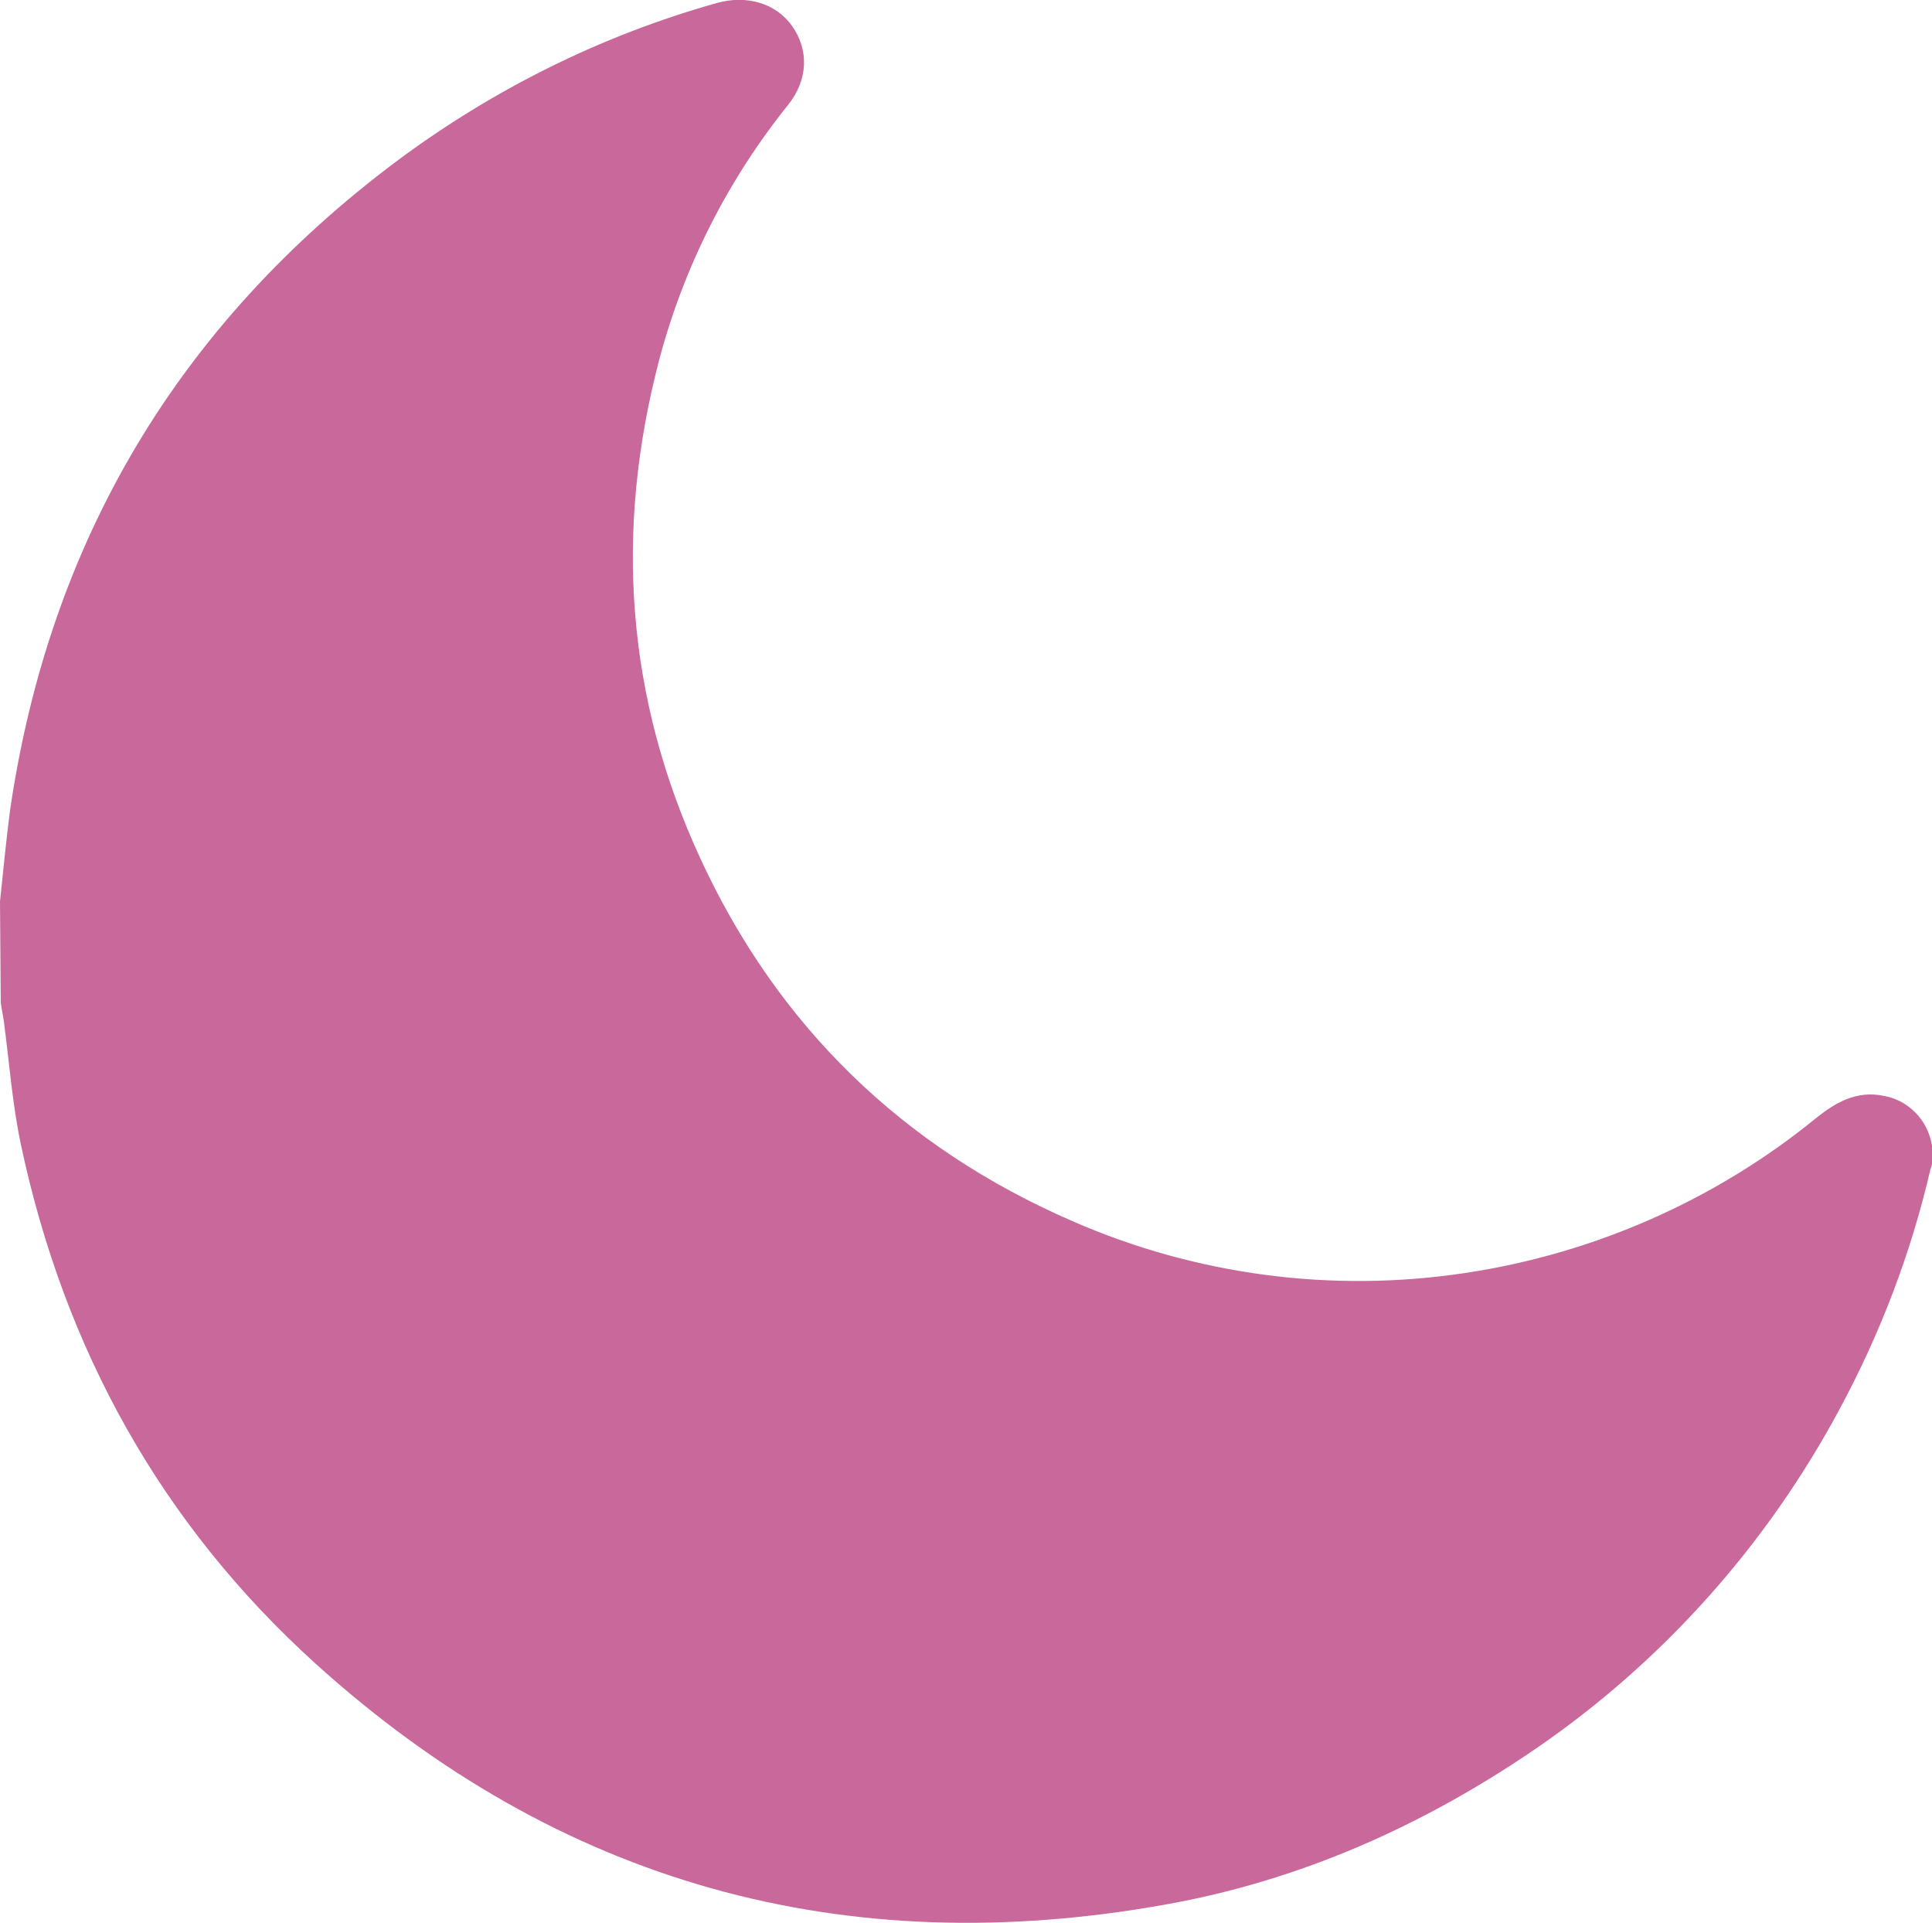
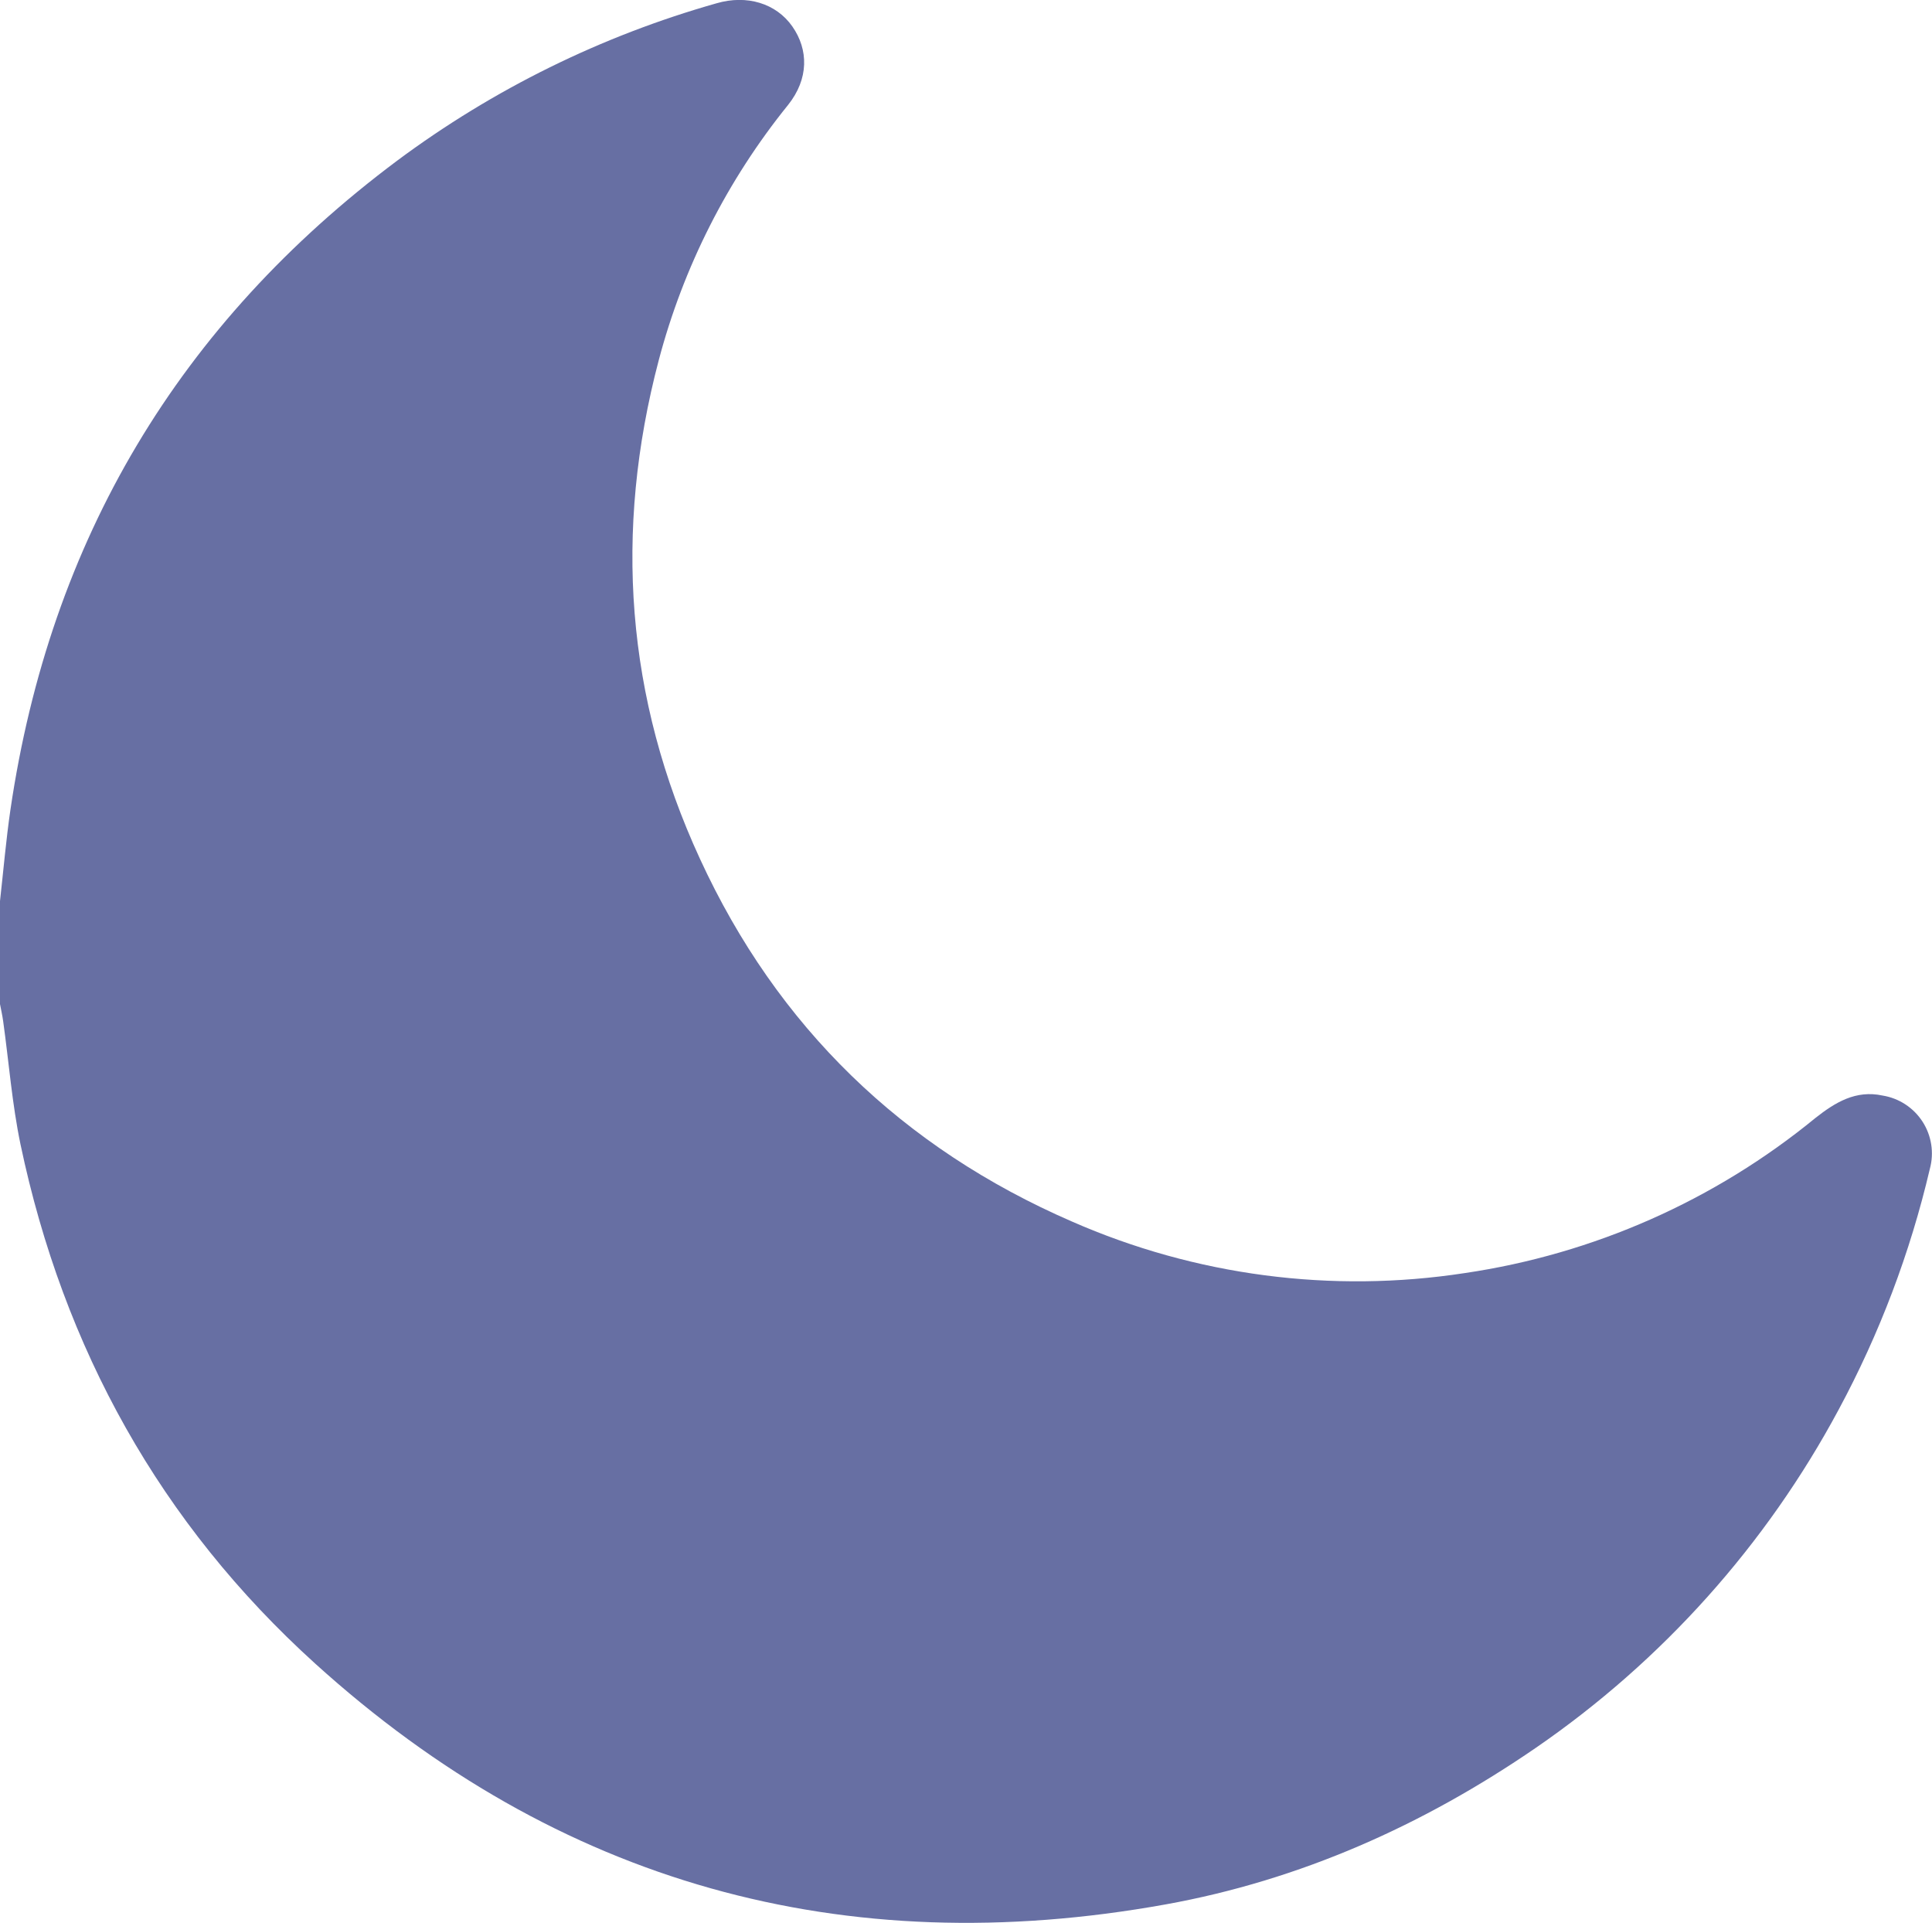
- <svg xmlns="http://www.w3.org/2000/svg" version="1.1" id="Layer_1" x="0px" y="0px" viewBox="0 0 249.7 248.5" style="enable-background:new 0 0 249.7 248.5;" xml:space="preserve">
-   <style type="text/css">
- 	.st0{fill:#C9689A;}
- </style>
-   <path class="st0" d="M0,116.5c0.4-3.9,0.8-7.9,1.3-11.8c5.1-34.8,21.8-62.8,50-83.9C63.8,11.5,77.7,4.6,92.6,0.4  c3.9-1.1,7.7,0,9.8,3s2.1,6.8-0.5,10.1c-7.8,9.7-13.5,20.9-16.7,33c-5.8,22.1-4.3,43.6,5.3,64.4c10,21.7,26.2,37.4,48.1,46.9  c16,7,33.6,9.3,50.8,6.7c16.6-2.5,32.3-9.4,45.3-20c2.5-2,5.2-3.6,8.7-2.9c4.1,0.7,6.9,4.6,6.3,8.7c0,0.3-0.1,0.5-0.2,0.8  c-2.5,10.8-6.5,21.3-11.8,31.1c-9.4,17.5-22.8,32.5-39.1,43.7c-14.6,10-30.5,17.1-47.9,20.2c-41.6,7.5-78.5-2.7-109.9-31.1  c-20-18.1-32.5-40.7-38.1-67.1c-1.1-5.2-1.5-10.6-2.2-15.9c-0.1-0.8-0.3-1.6-0.4-2.4L0,116.5z" />
+ <svg xmlns="http://www.w3.org/2000/svg" id="Layer_1" data-name="Layer 1" viewBox="0 0 249.71 248.51">
+   <defs>
+     <style>.cls-1{fill:#676fa3;}</style>
+   </defs>
+   <path class="cls-1" d="M640.91,529.76c.44-3.94.78-7.9,1.35-11.82q7.69-52.26,50-83.88a127.2,127.2,0,0,1,41.28-20.33c3.89-1.13,7.68,0,9.78,3s2.14,6.77-.55,10.14a88.35,88.35,0,0,0-16.72,33c-5.82,22.1-4.26,43.64,5.33,64.43,10,21.73,26.18,37.36,48.08,46.87a91.67,91.67,0,0,0,50.78,6.66,92.83,92.83,0,0,0,45.32-20.05c2.54-2,5.21-3.64,8.68-2.89a7.58,7.58,0,0,1,6.1,9.48,126.49,126.49,0,0,1-11.78,31.1,124.4,124.4,0,0,1-39.14,43.71c-14.56,10-30.45,17.1-47.86,20.24-41.64,7.51-78.5-2.69-109.91-31.12-20-18.1-32.54-40.71-38.09-67.1-1.09-5.23-1.5-10.61-2.24-15.91-.11-.8-.29-1.58-.44-2.37Z" transform="translate(-640.91 -413.31)" />
</svg>
